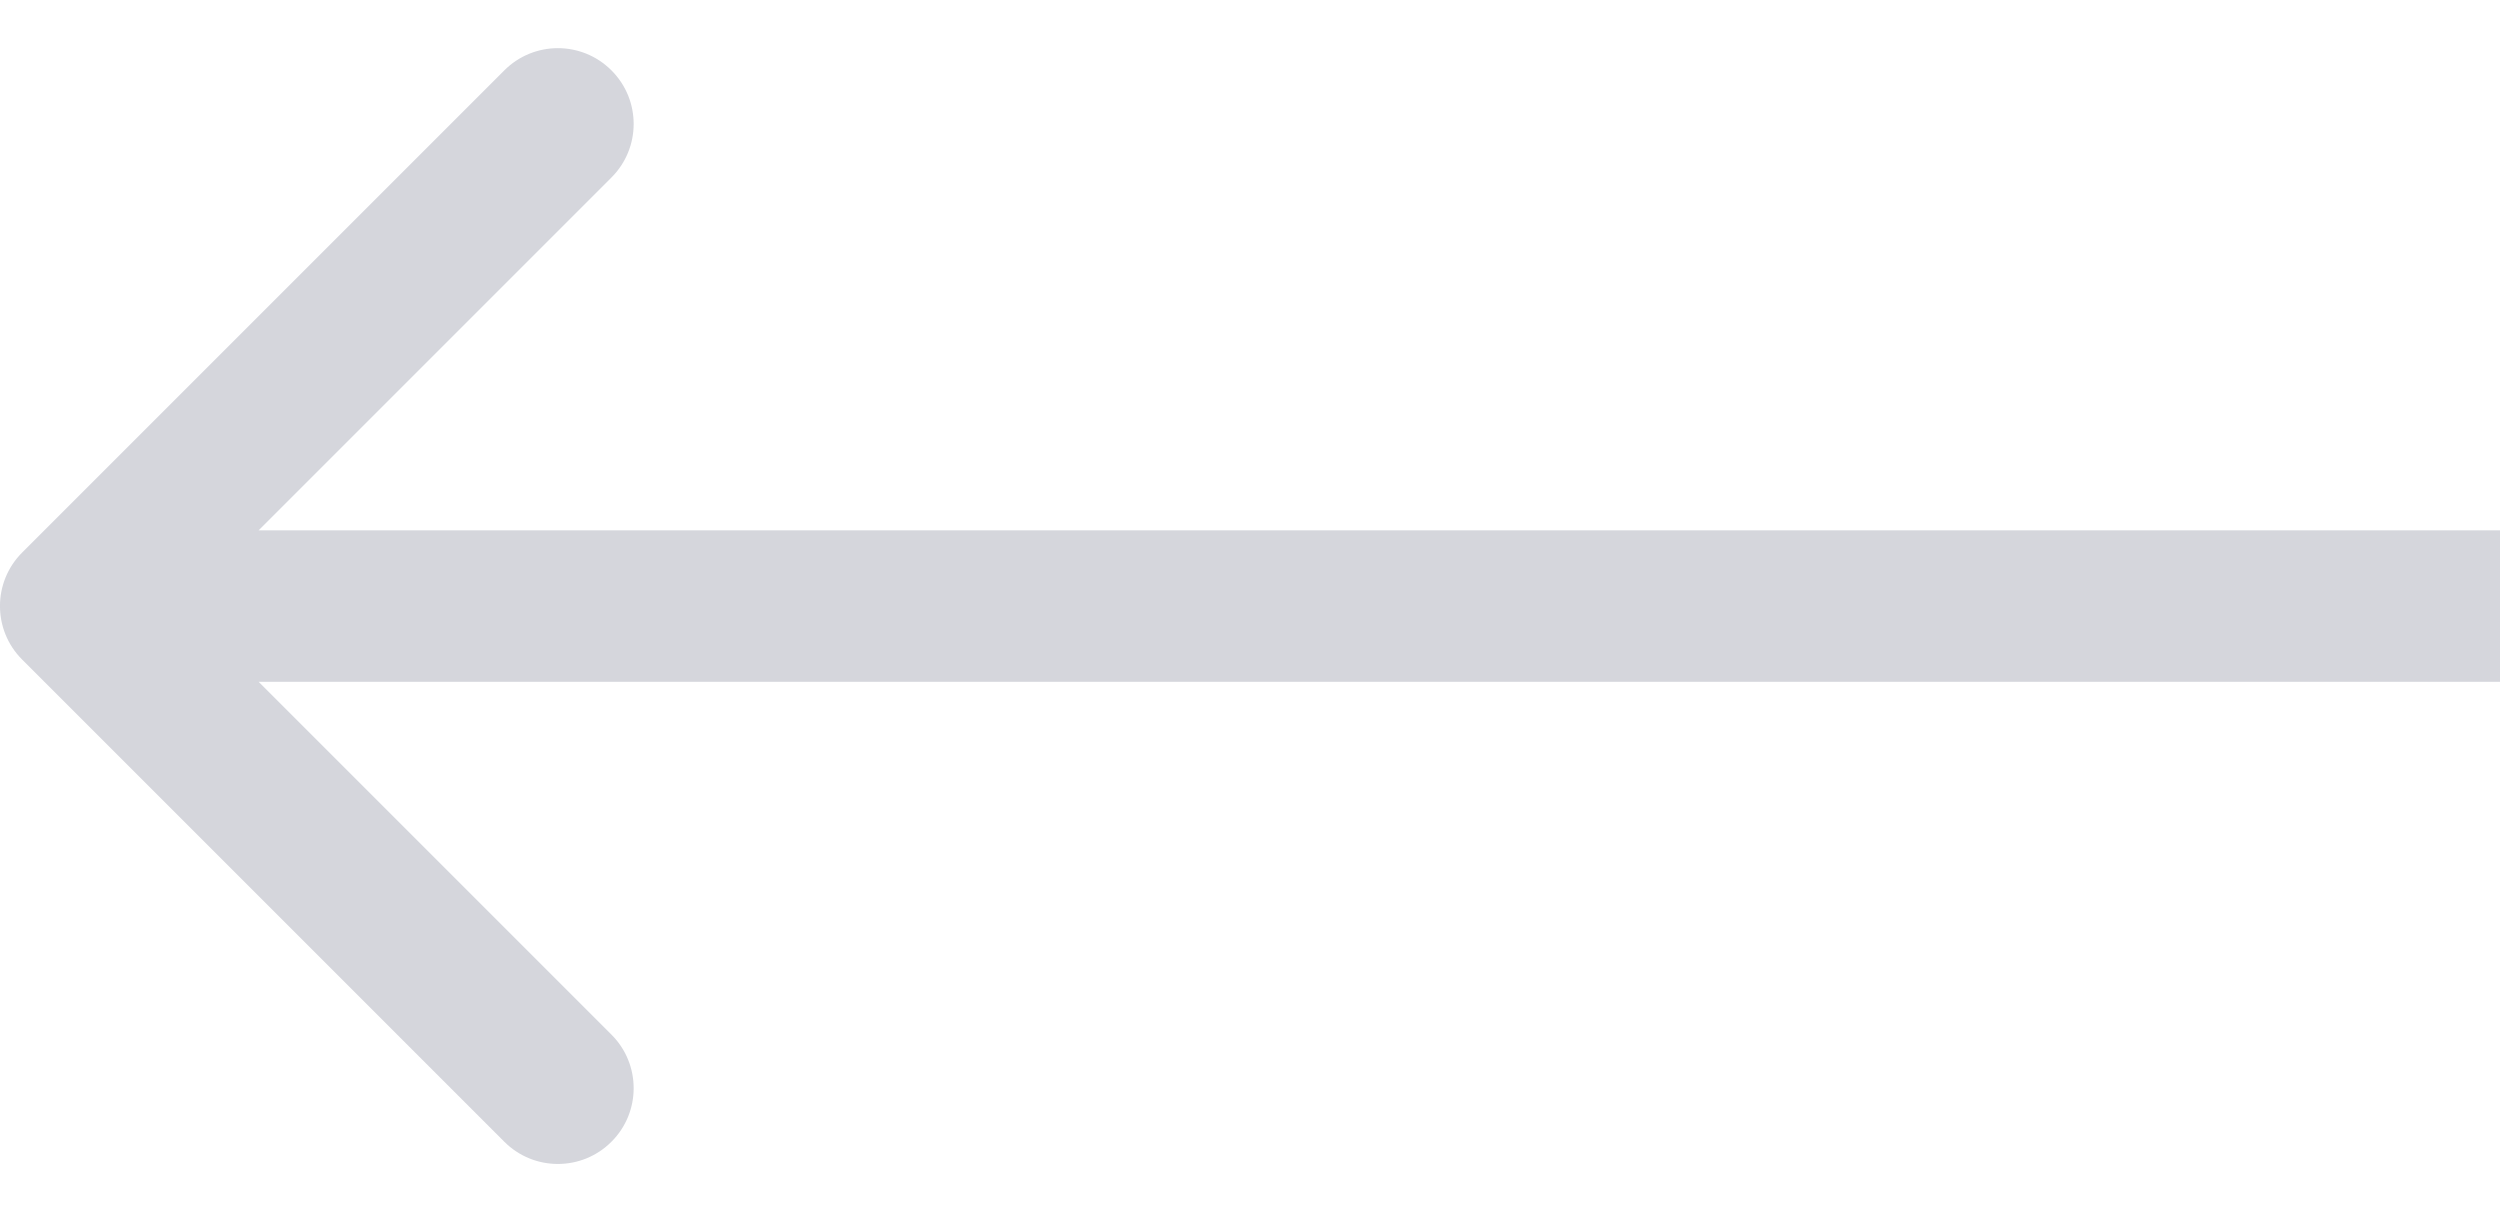
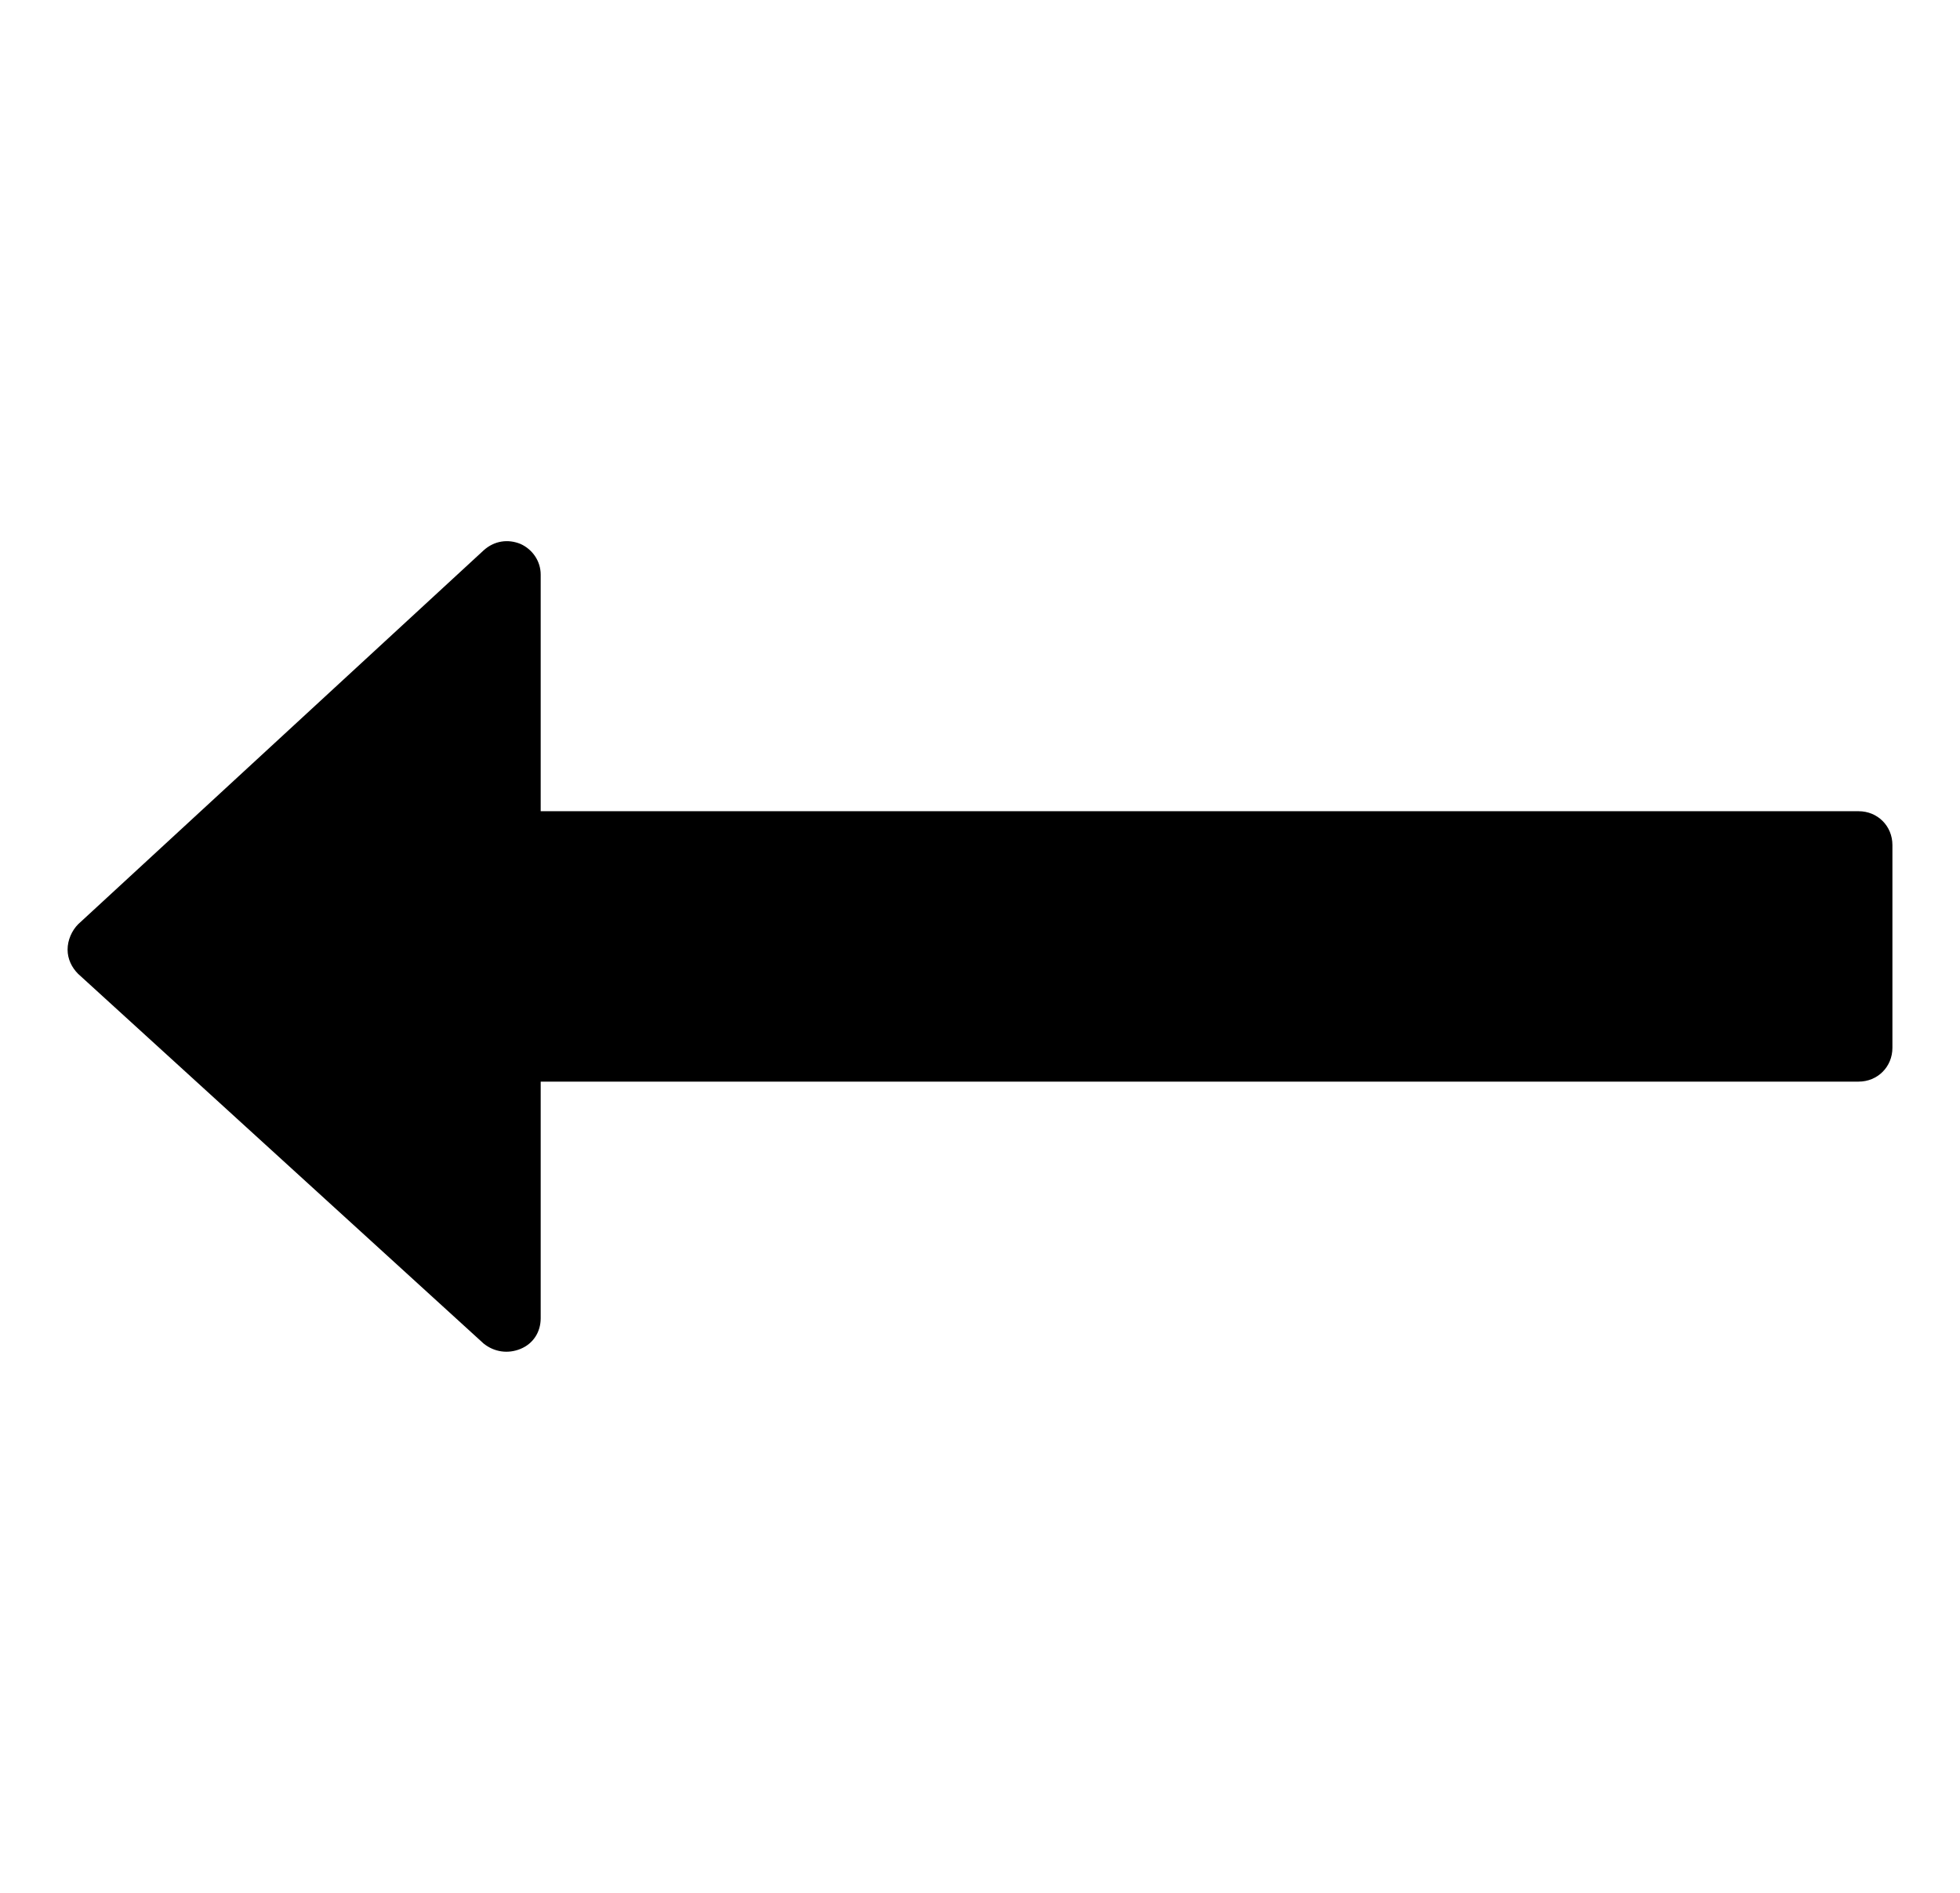
- <svg xmlns="http://www.w3.org/2000/svg" width="33" height="16" viewBox="0 0 33 16" fill="none">
-   <path opacity="0.2" d="M0.293 7.293C-0.098 7.683 -0.098 8.317 0.293 8.707L6.657 15.071C7.047 15.462 7.681 15.462 8.071 15.071C8.462 14.681 8.462 14.047 8.071 13.657L2.414 8L8.071 2.343C8.462 1.953 8.462 1.319 8.071 0.929C7.681 0.538 7.047 0.538 6.657 0.929L0.293 7.293ZM33 7L1 7L1 9L33 9L33 7Z" fill="#2B3252" />
+ <svg xmlns="http://www.w3.org/2000/svg" version="1.1" width="29" height="28" viewBox="0 0 29 28">
+   <path d="M28 12.5v3c0 0.281-0.219 0.5-0.5 0.5h-19.5v3.5c0 0.203-0.109 0.375-0.297 0.453s-0.391 0.047-0.547-0.078l-6-5.469c-0.094-0.094-0.156-0.219-0.156-0.359v0c0-0.141 0.063-0.281 0.156-0.375l6-5.531c0.156-0.141 0.359-0.172 0.547-0.094 0.172 0.078 0.297 0.25 0.297 0.453v3.5h19.5c0.281 0 0.5 0.219 0.5 0.5z" />
</svg>
